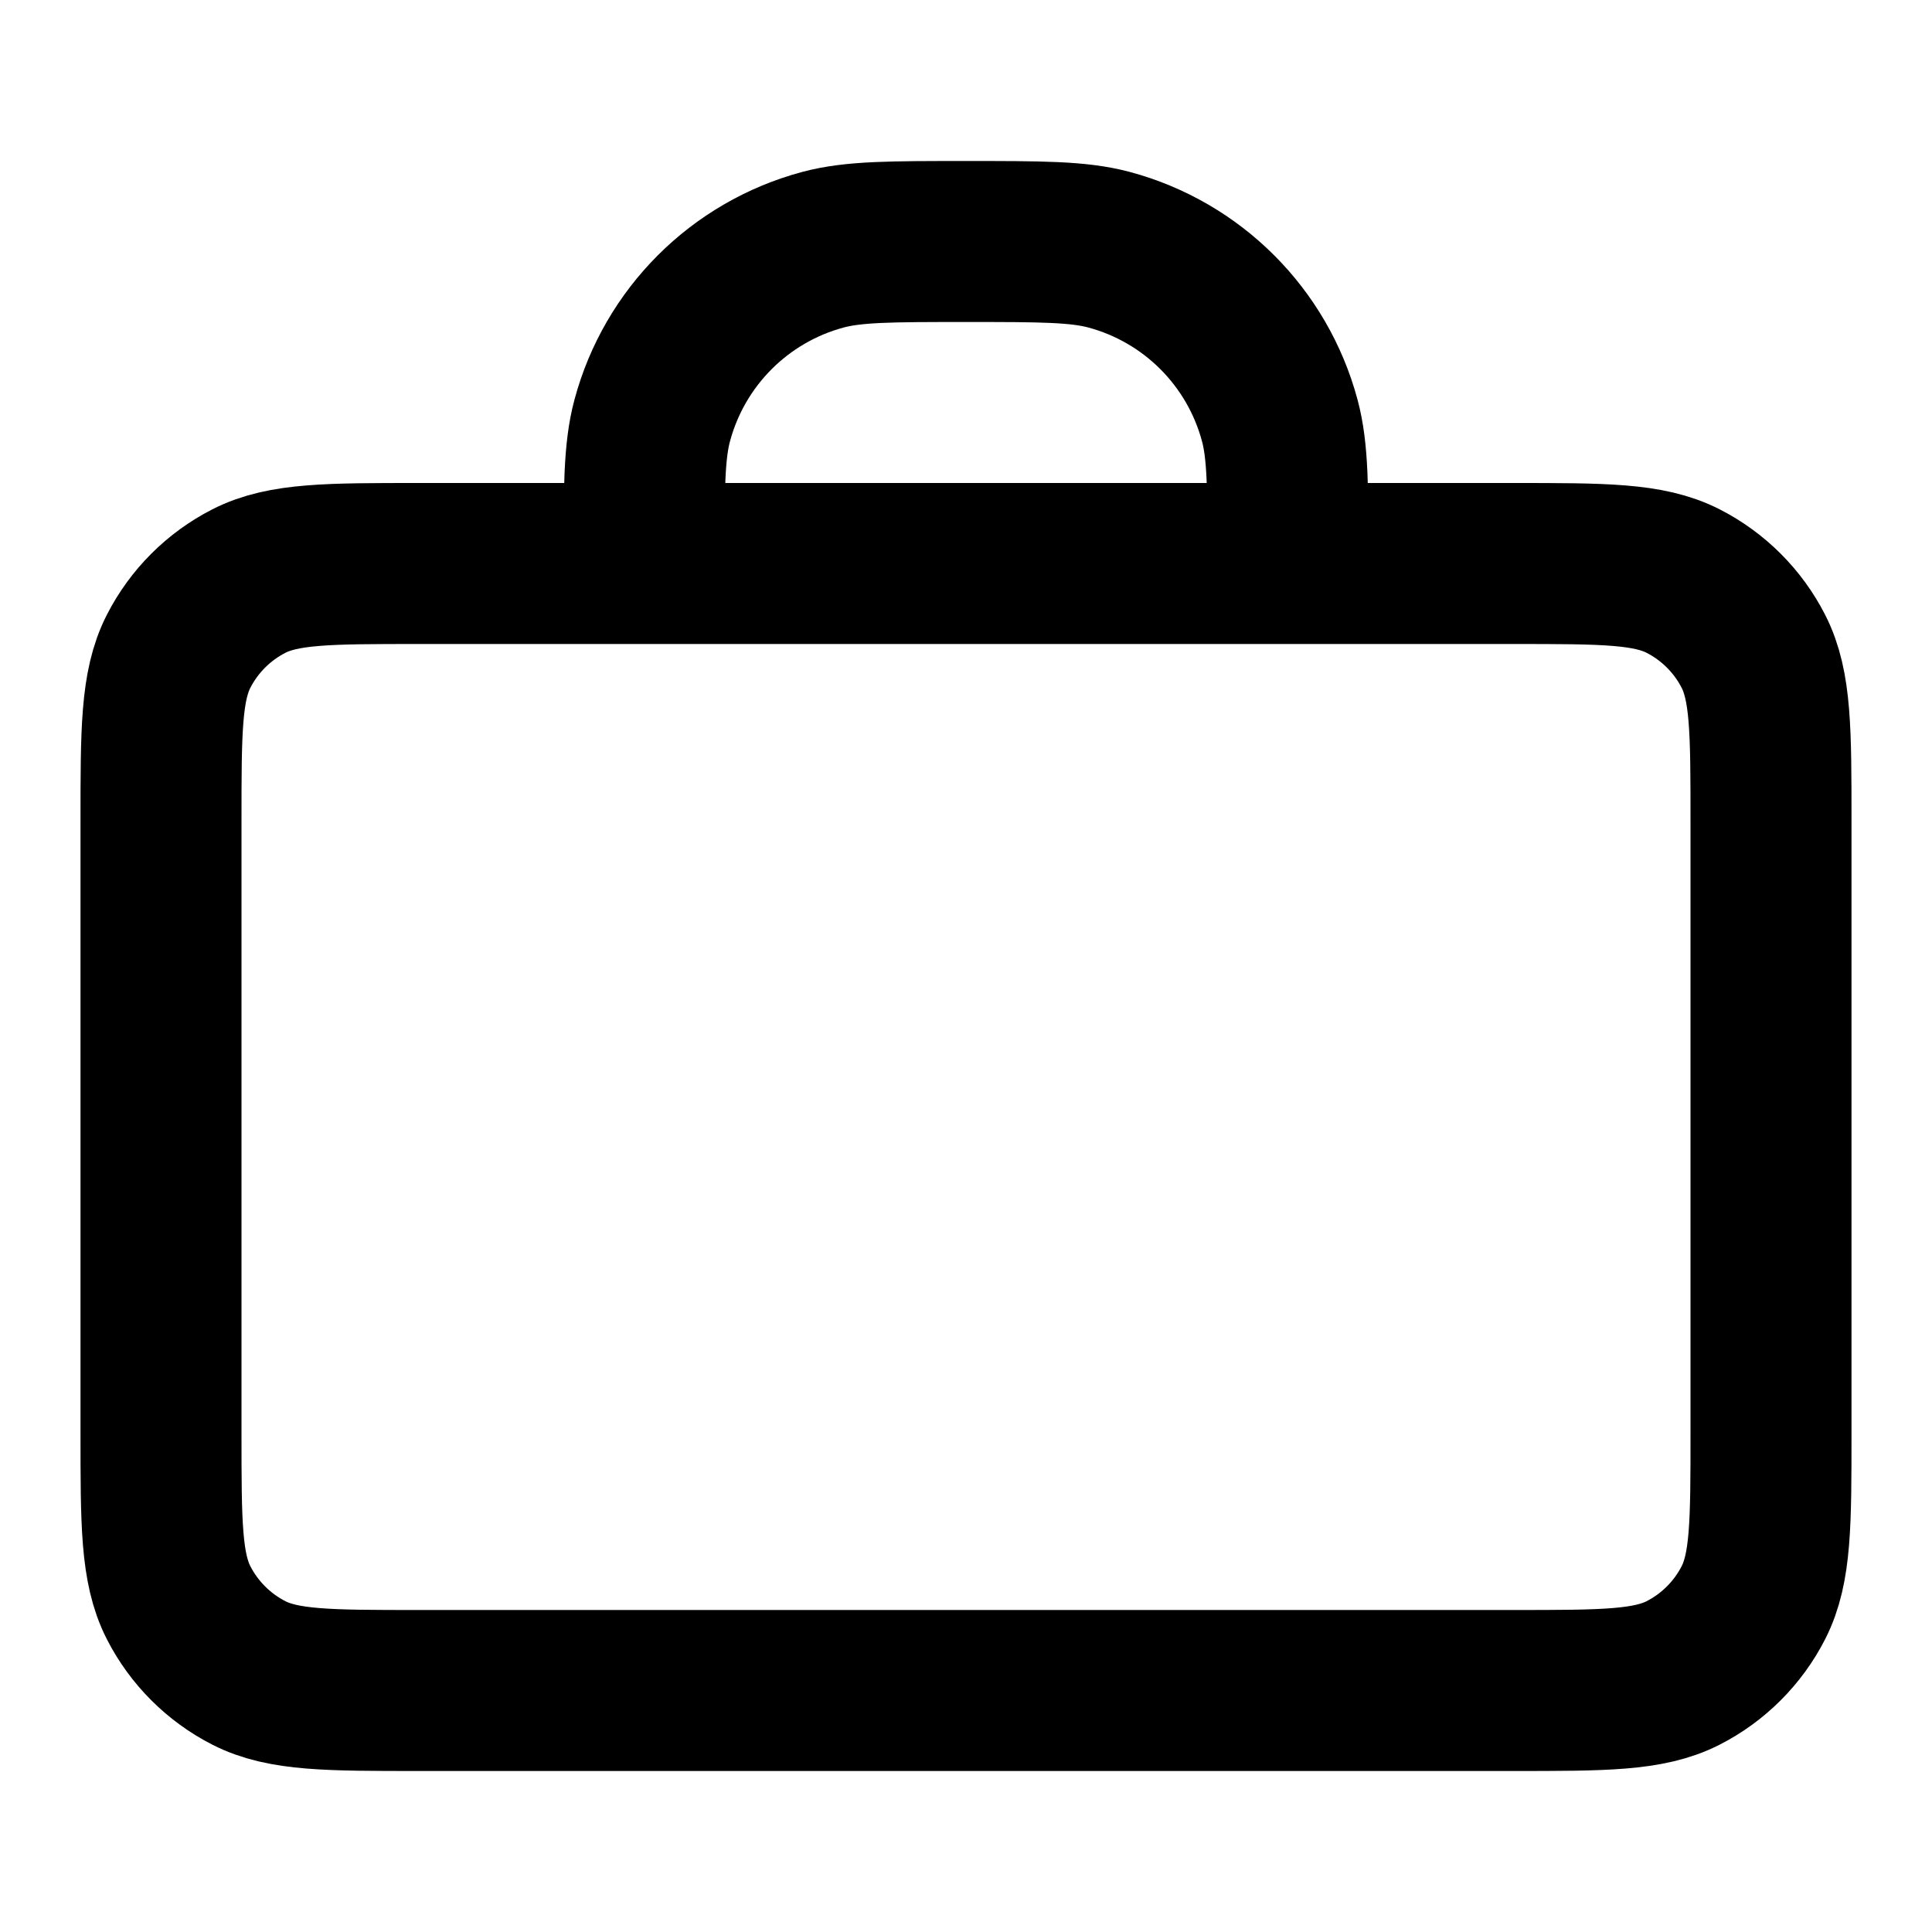
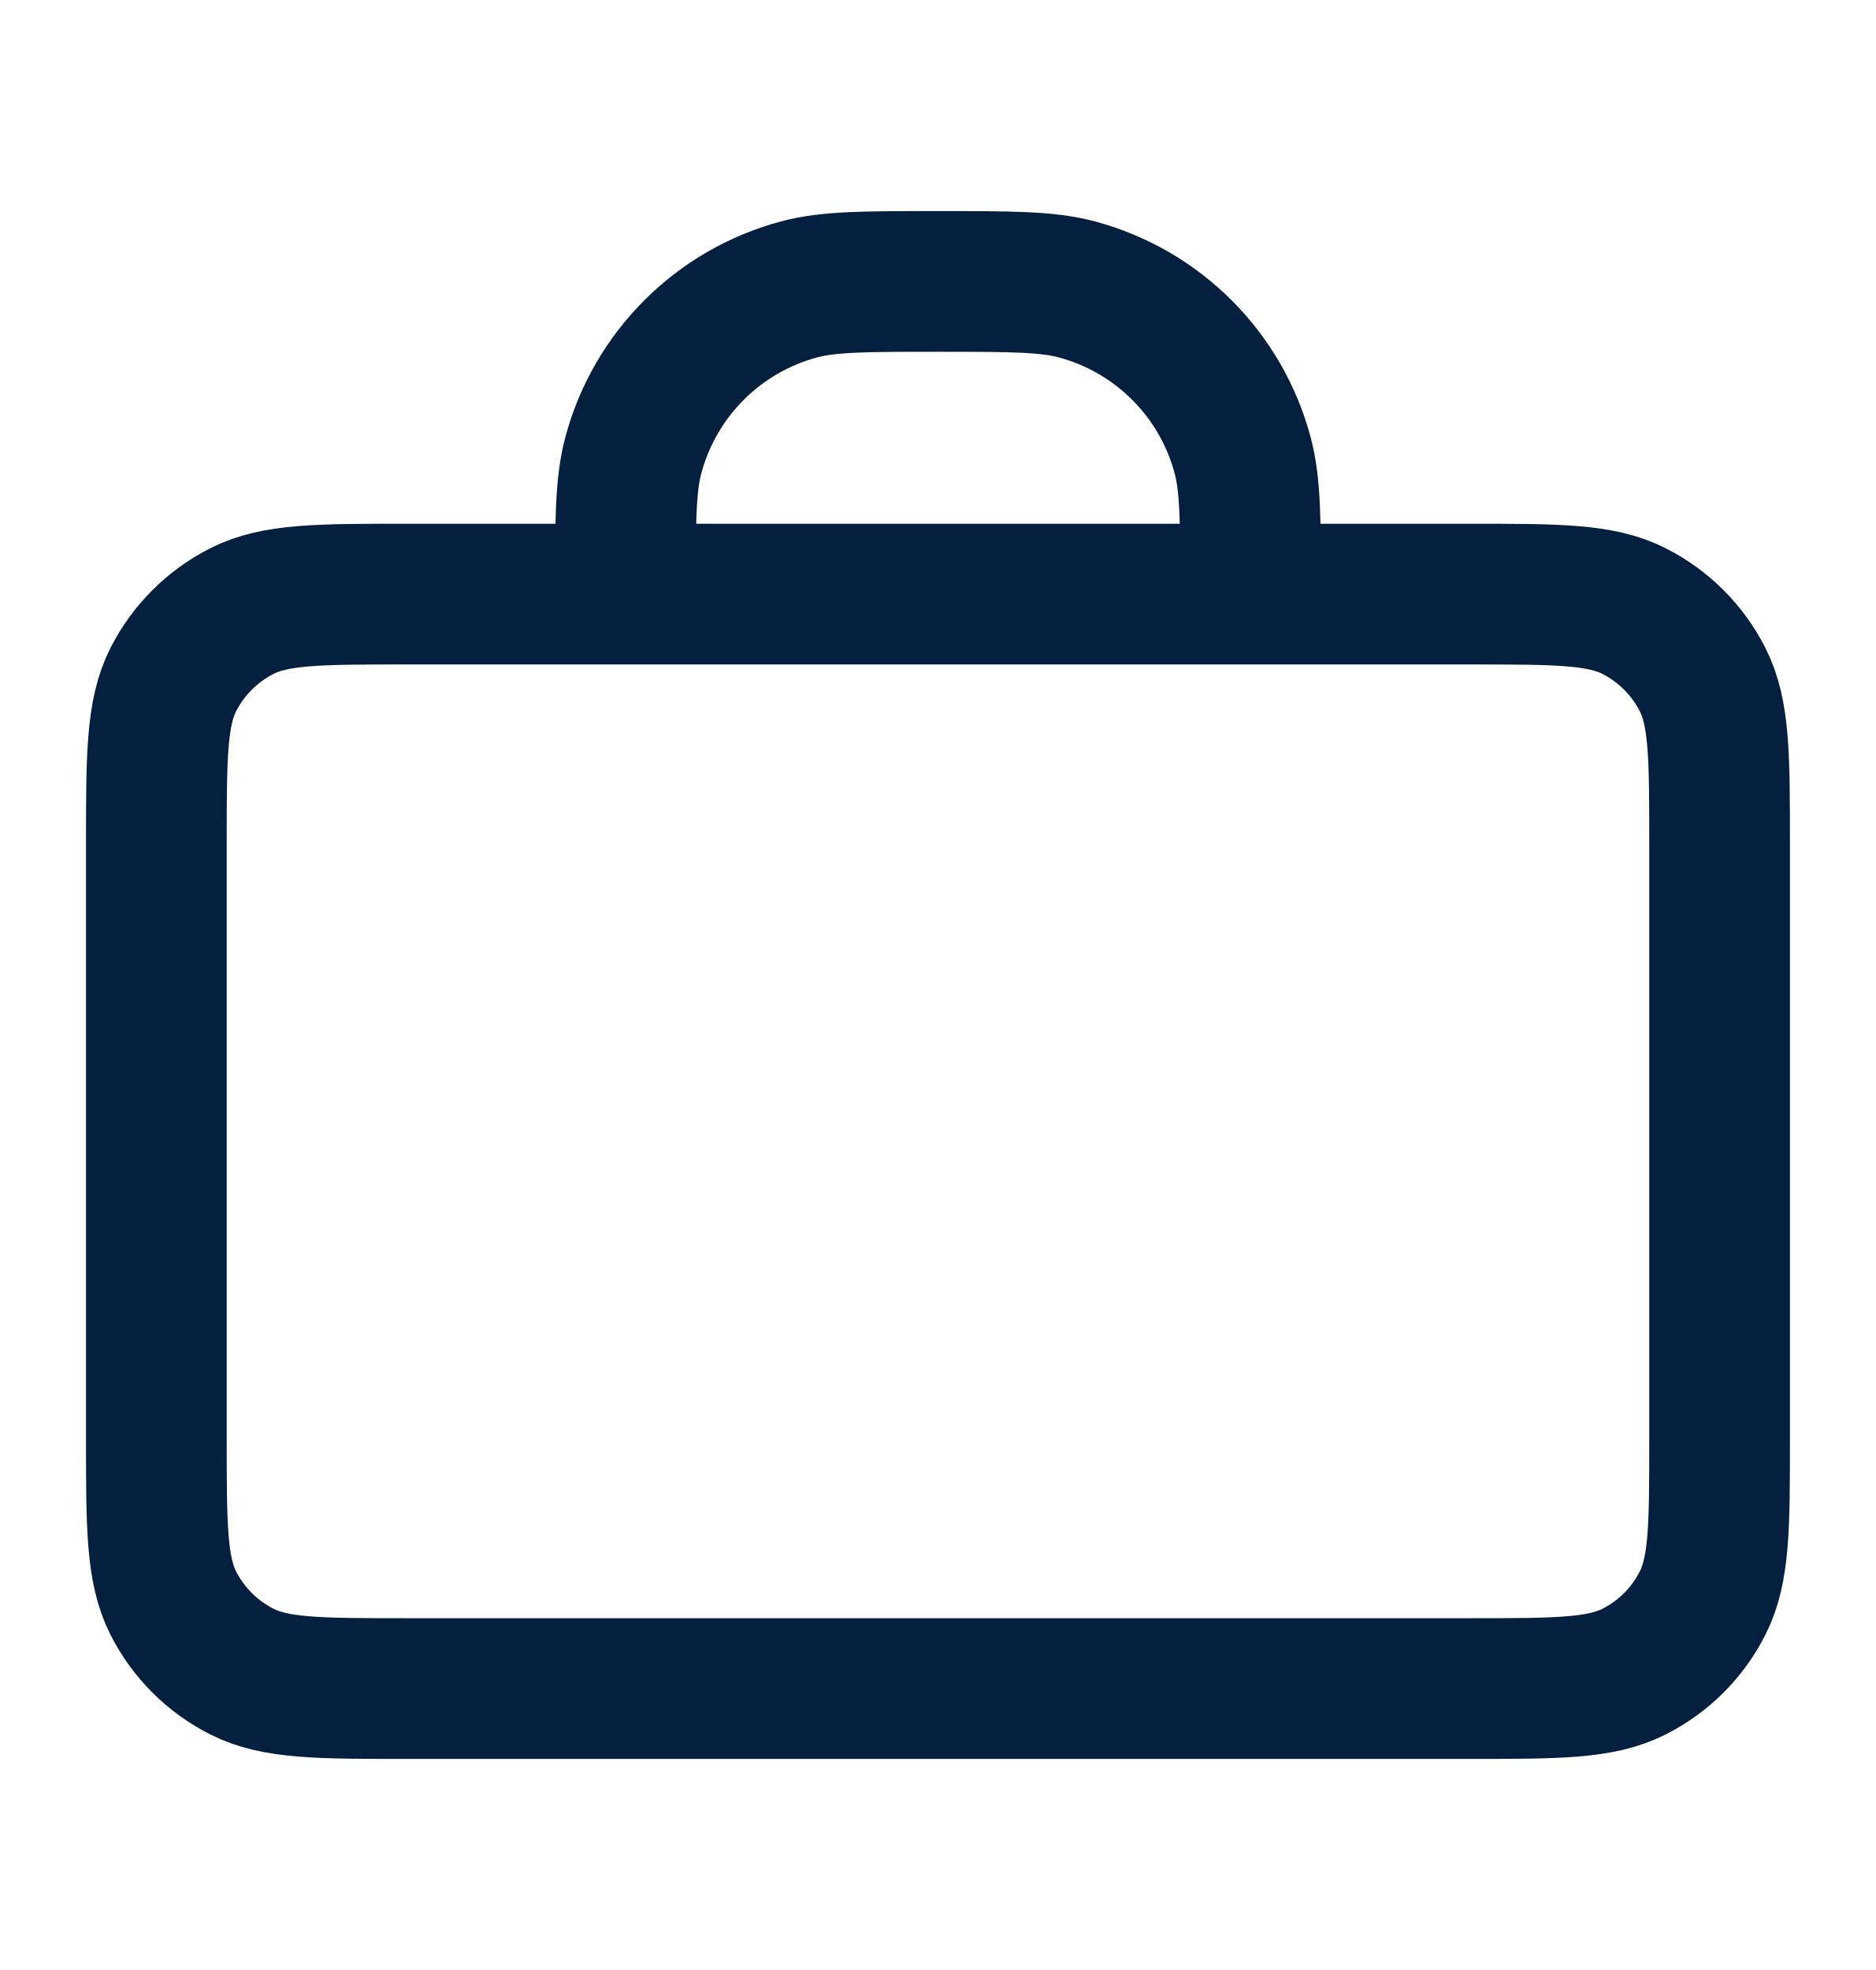
- <svg xmlns="http://www.w3.org/2000/svg" width="24" height="24" viewBox="0 0 24 24" fill="none">
-   <path d="M16 7C16 6.07 16 5.605 15.898 5.224C15.62 4.188 14.812 3.38 13.777 3.102C13.395 3 12.93 3 12 3C11.07 3 10.605 3 10.223 3.102C9.188 3.38 8.38 4.188 8.102 5.224C8 5.605 8 6.07 8 7M5.2 21H18.8C19.92 21 20.48 21 20.908 20.782C21.284 20.59 21.59 20.284 21.782 19.908C22 19.48 22 18.92 22 17.8V10.2C22 9.08 22 8.52 21.782 8.092C21.59 7.716 21.284 7.41 20.908 7.218C20.48 7 19.92 7 18.8 7H5.2C4.08 7 3.52 7 3.092 7.218C2.716 7.41 2.41 7.716 2.218 8.092C2 8.52 2 9.08 2 10.2V17.8C2 18.92 2 19.48 2.218 19.908C2.41 20.284 2.716 20.59 3.092 20.782C3.52 21 4.08 21 5.2 21Z" stroke="black" stroke-width="2" stroke-linecap="round" stroke-linejoin="round" />
+ <svg xmlns="http://www.w3.org/2000/svg" width="20" height="21" viewBox="0 0 20 21" fill="none">
+   <path d="M13.333 6.333C13.333 5.558 13.333 5.171 13.248 4.853C13.017 3.99 12.343 3.316 11.48 3.085C11.162 3 10.775 3 10 3C9.225 3 8.837 3 8.519 3.085C7.657 3.316 6.983 3.99 6.752 4.853C6.667 5.171 6.667 5.558 6.667 6.333M4.333 18H15.666C16.6 18 17.067 18 17.423 17.818C17.737 17.659 17.992 17.404 18.151 17.09C18.333 16.733 18.333 16.267 18.333 15.333V9C18.333 8.067 18.333 7.6 18.151 7.243C17.992 6.93 17.737 6.675 17.423 6.515C17.067 6.333 16.6 6.333 15.666 6.333H4.333C3.4 6.333 2.933 6.333 2.577 6.515C2.263 6.675 2.008 6.93 1.848 7.243C1.667 7.6 1.667 8.067 1.667 9V15.333C1.667 16.267 1.667 16.733 1.848 17.09C2.008 17.404 2.263 17.659 2.577 17.818C2.933 18 3.4 18 4.333 18Z" stroke="#05203E" stroke-width="1.5" stroke-linecap="round" stroke-linejoin="round" />
</svg>
